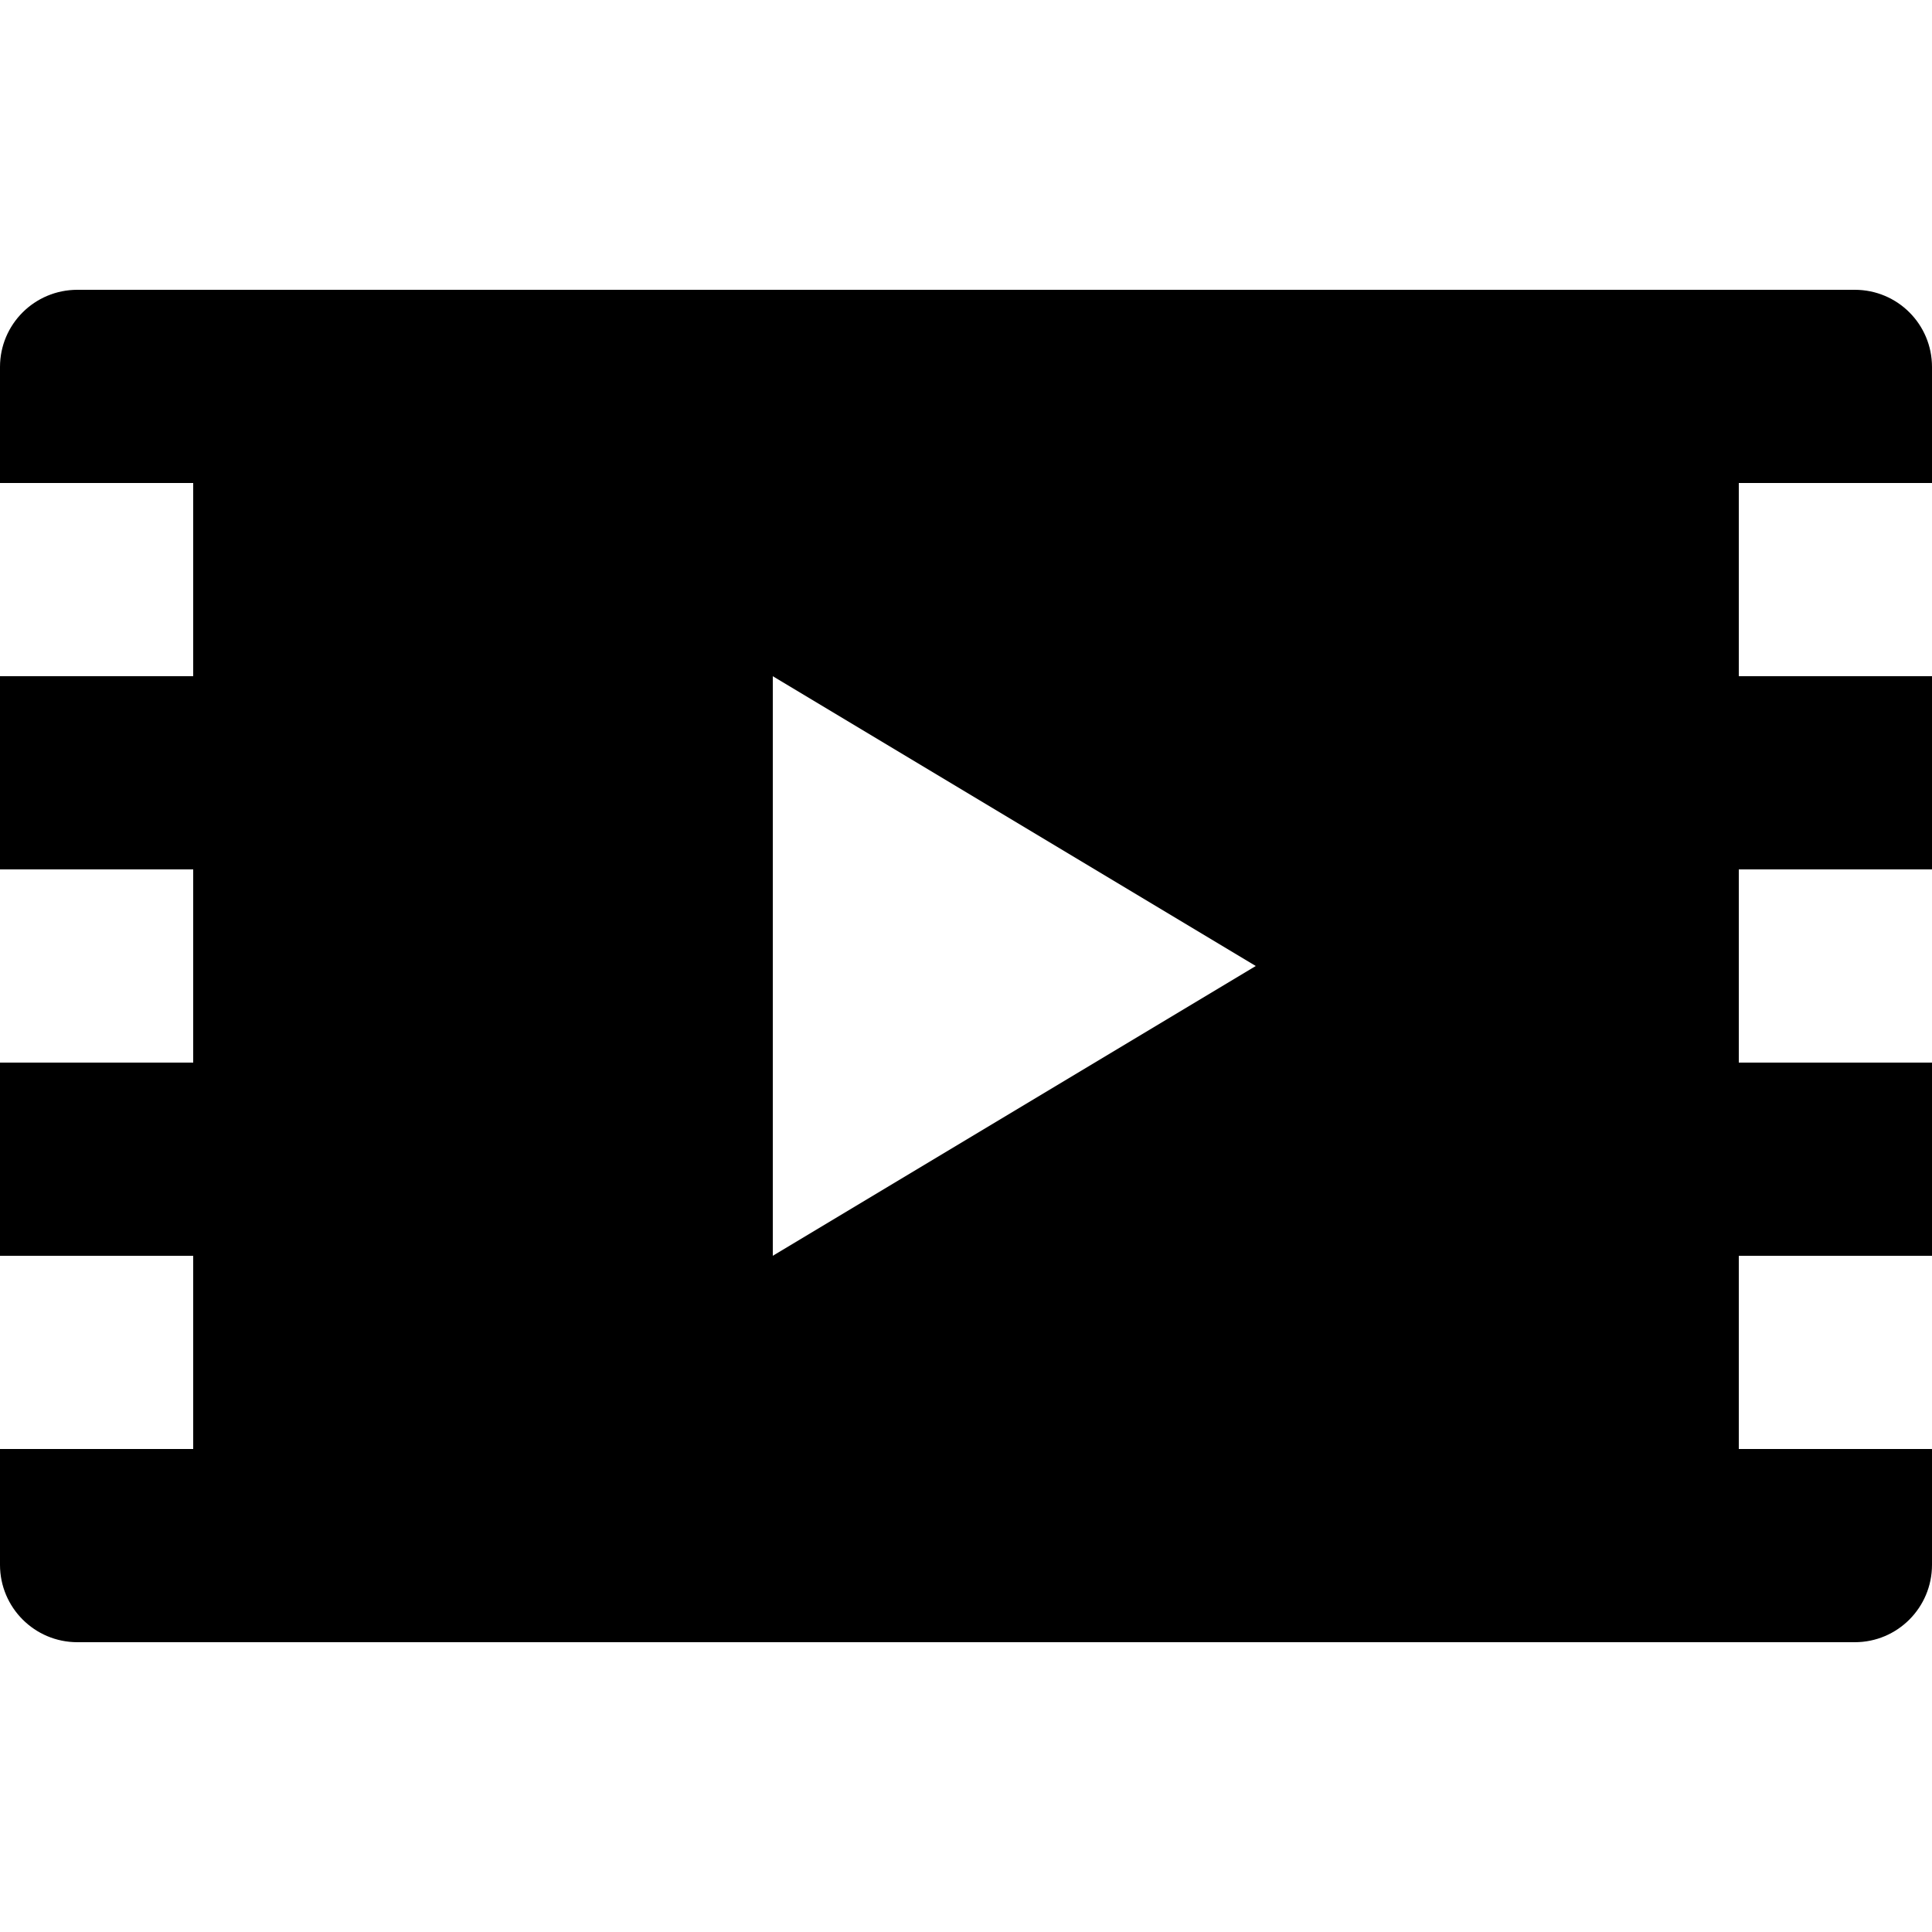
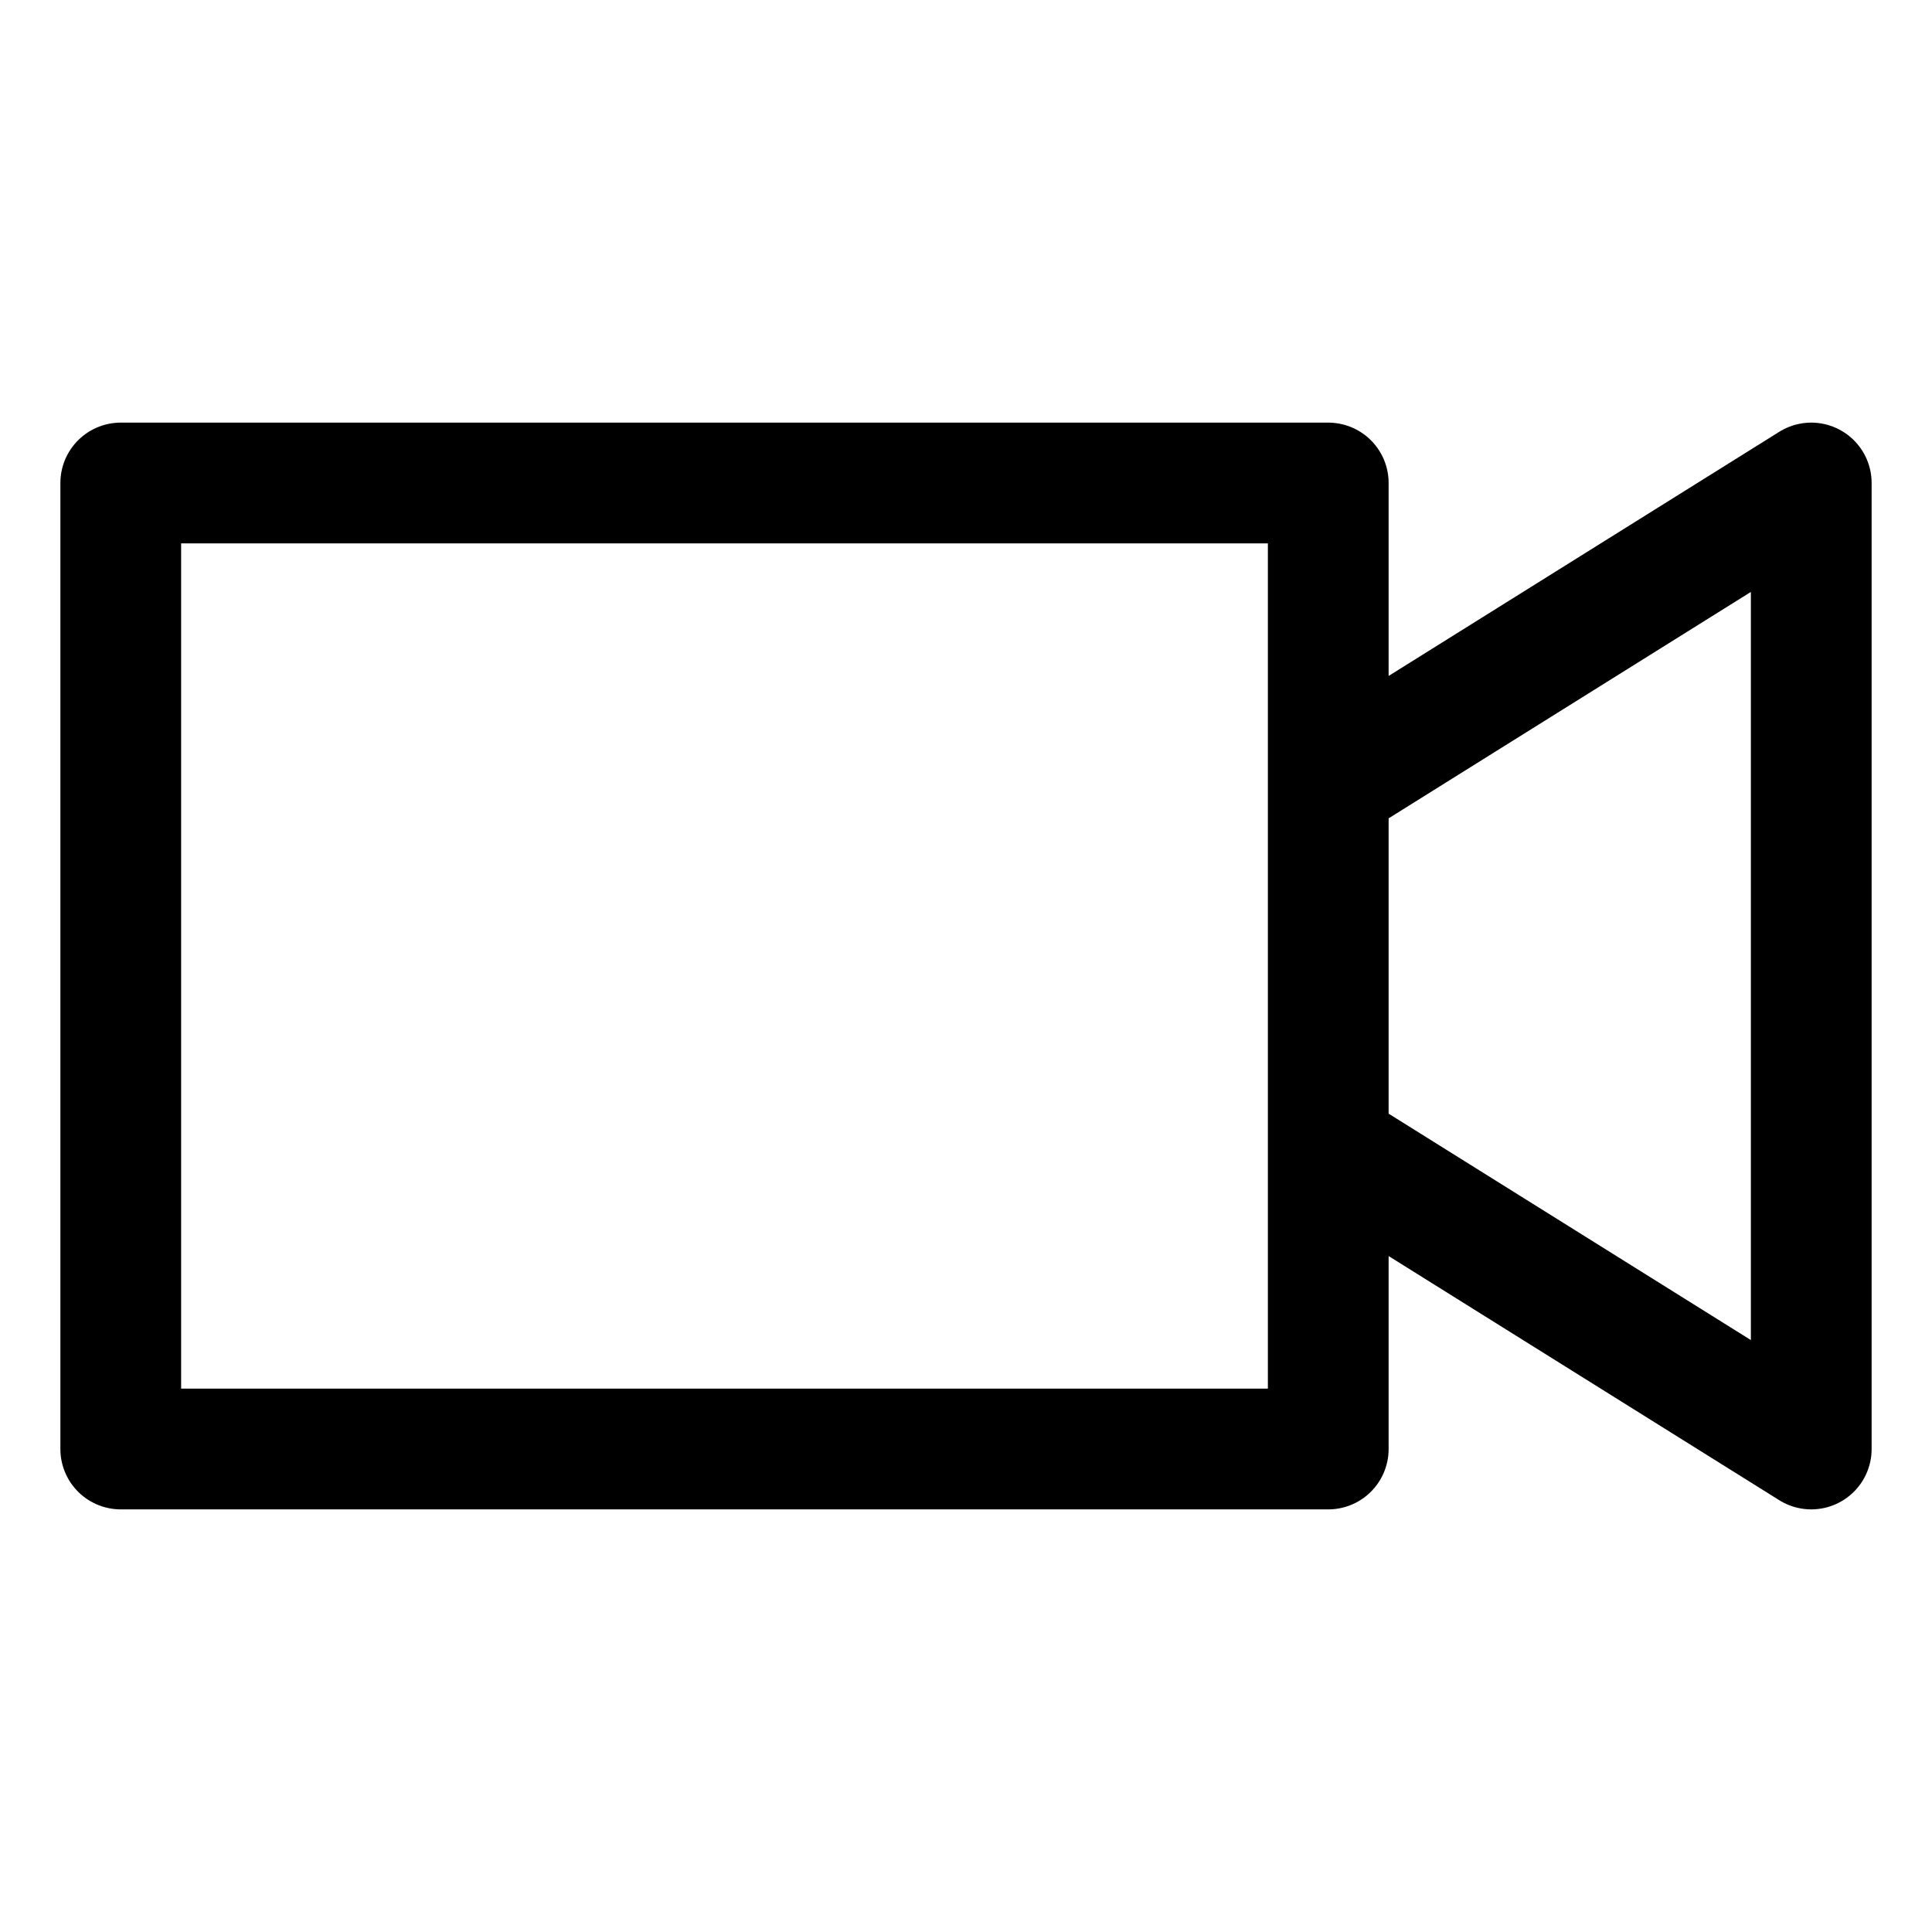
- <svg xmlns="http://www.w3.org/2000/svg" version="1.1" id="Video" x="0px" y="0px" viewBox="0 0 20 20" enable-background="new 0 0 20 20" xml:space="preserve">
-   <path d="M20,5V3.799C20,3.357,19.643,3,19.201,3h-18.4C0.358,3,0,3.357,0,3.799V5h2v2H0v2h2v2H0v2h2v2H0v1.199  C0,16.641,0.358,17,0.801,17h18.4C19.643,17,20,16.641,20,16.199V15h-2v-2h2v-2h-2V9h2V7h-2V5H20z M8,13V7l5,3L8,13z" />
+ <svg xmlns="http://www.w3.org/2000/svg" id="i-video" viewBox="0 0 32 32" width="32" height="32" fill="none" stroke="currentcolor" stroke-linecap="round" stroke-linejoin="round" stroke-width="2">
+   <path d="M22 13 L30 8 30 24 22 19 Z M2 8 L2 24 22 24 22 8 Z" />
</svg>
